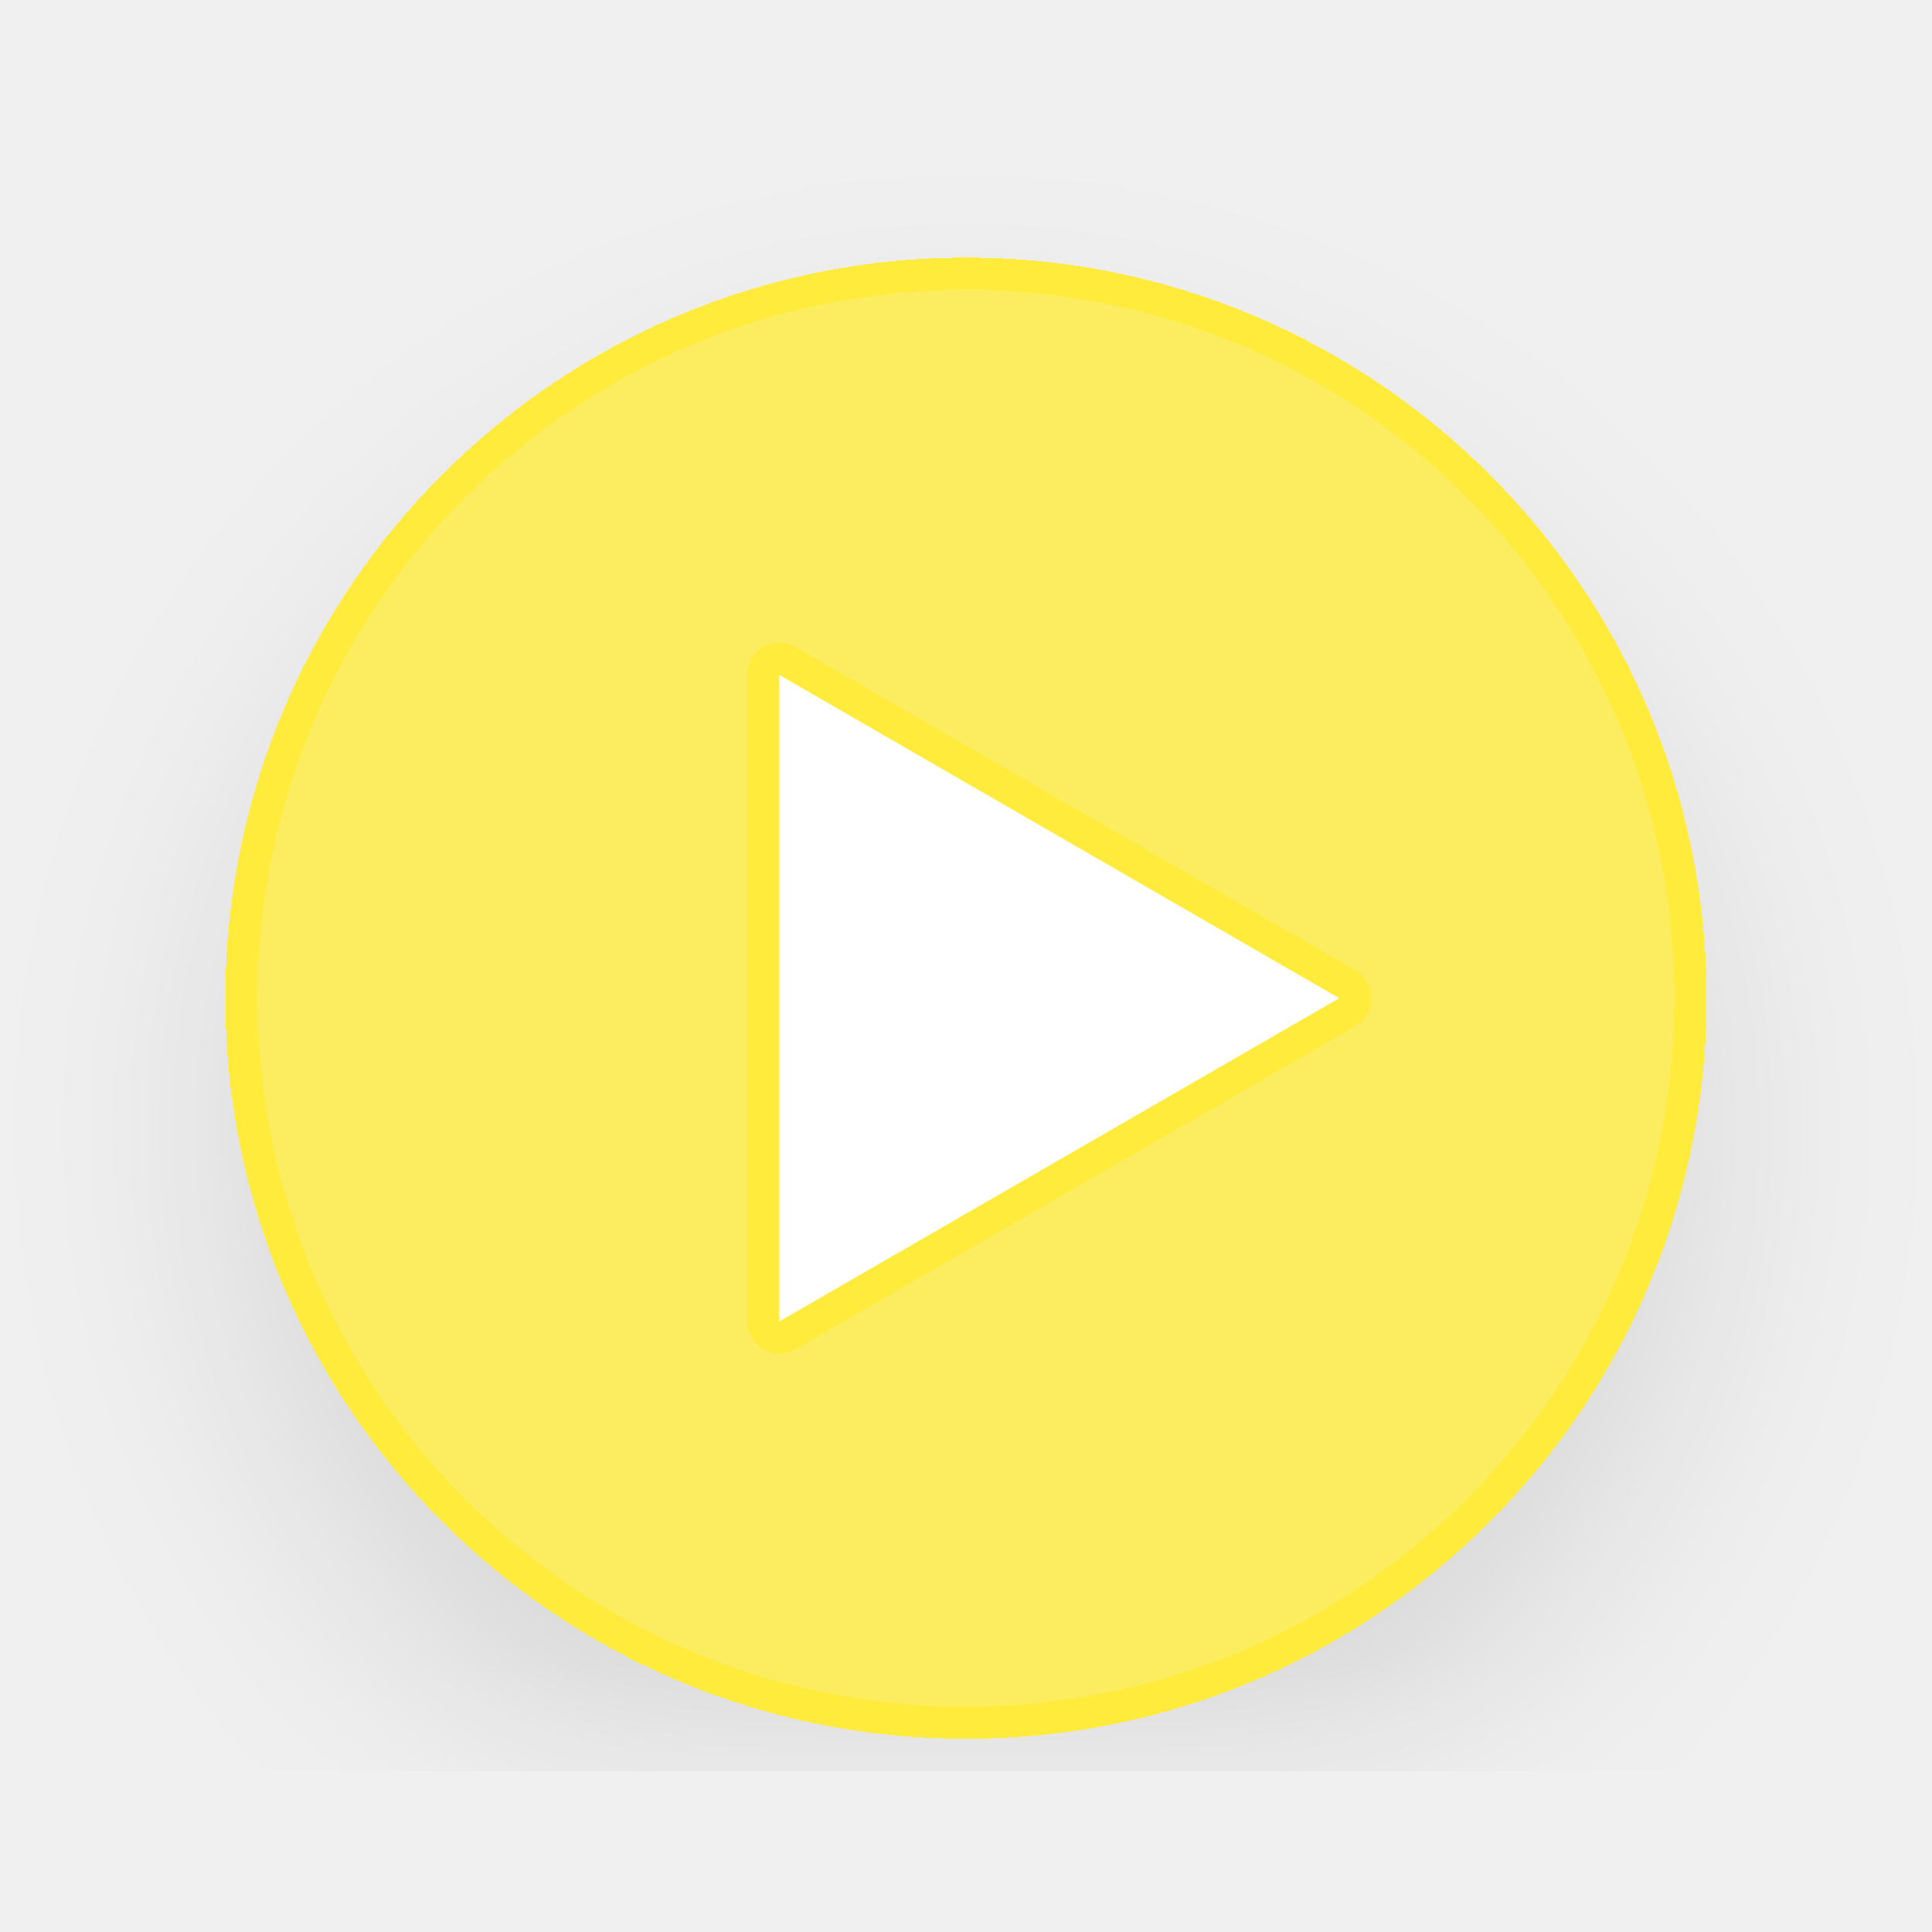
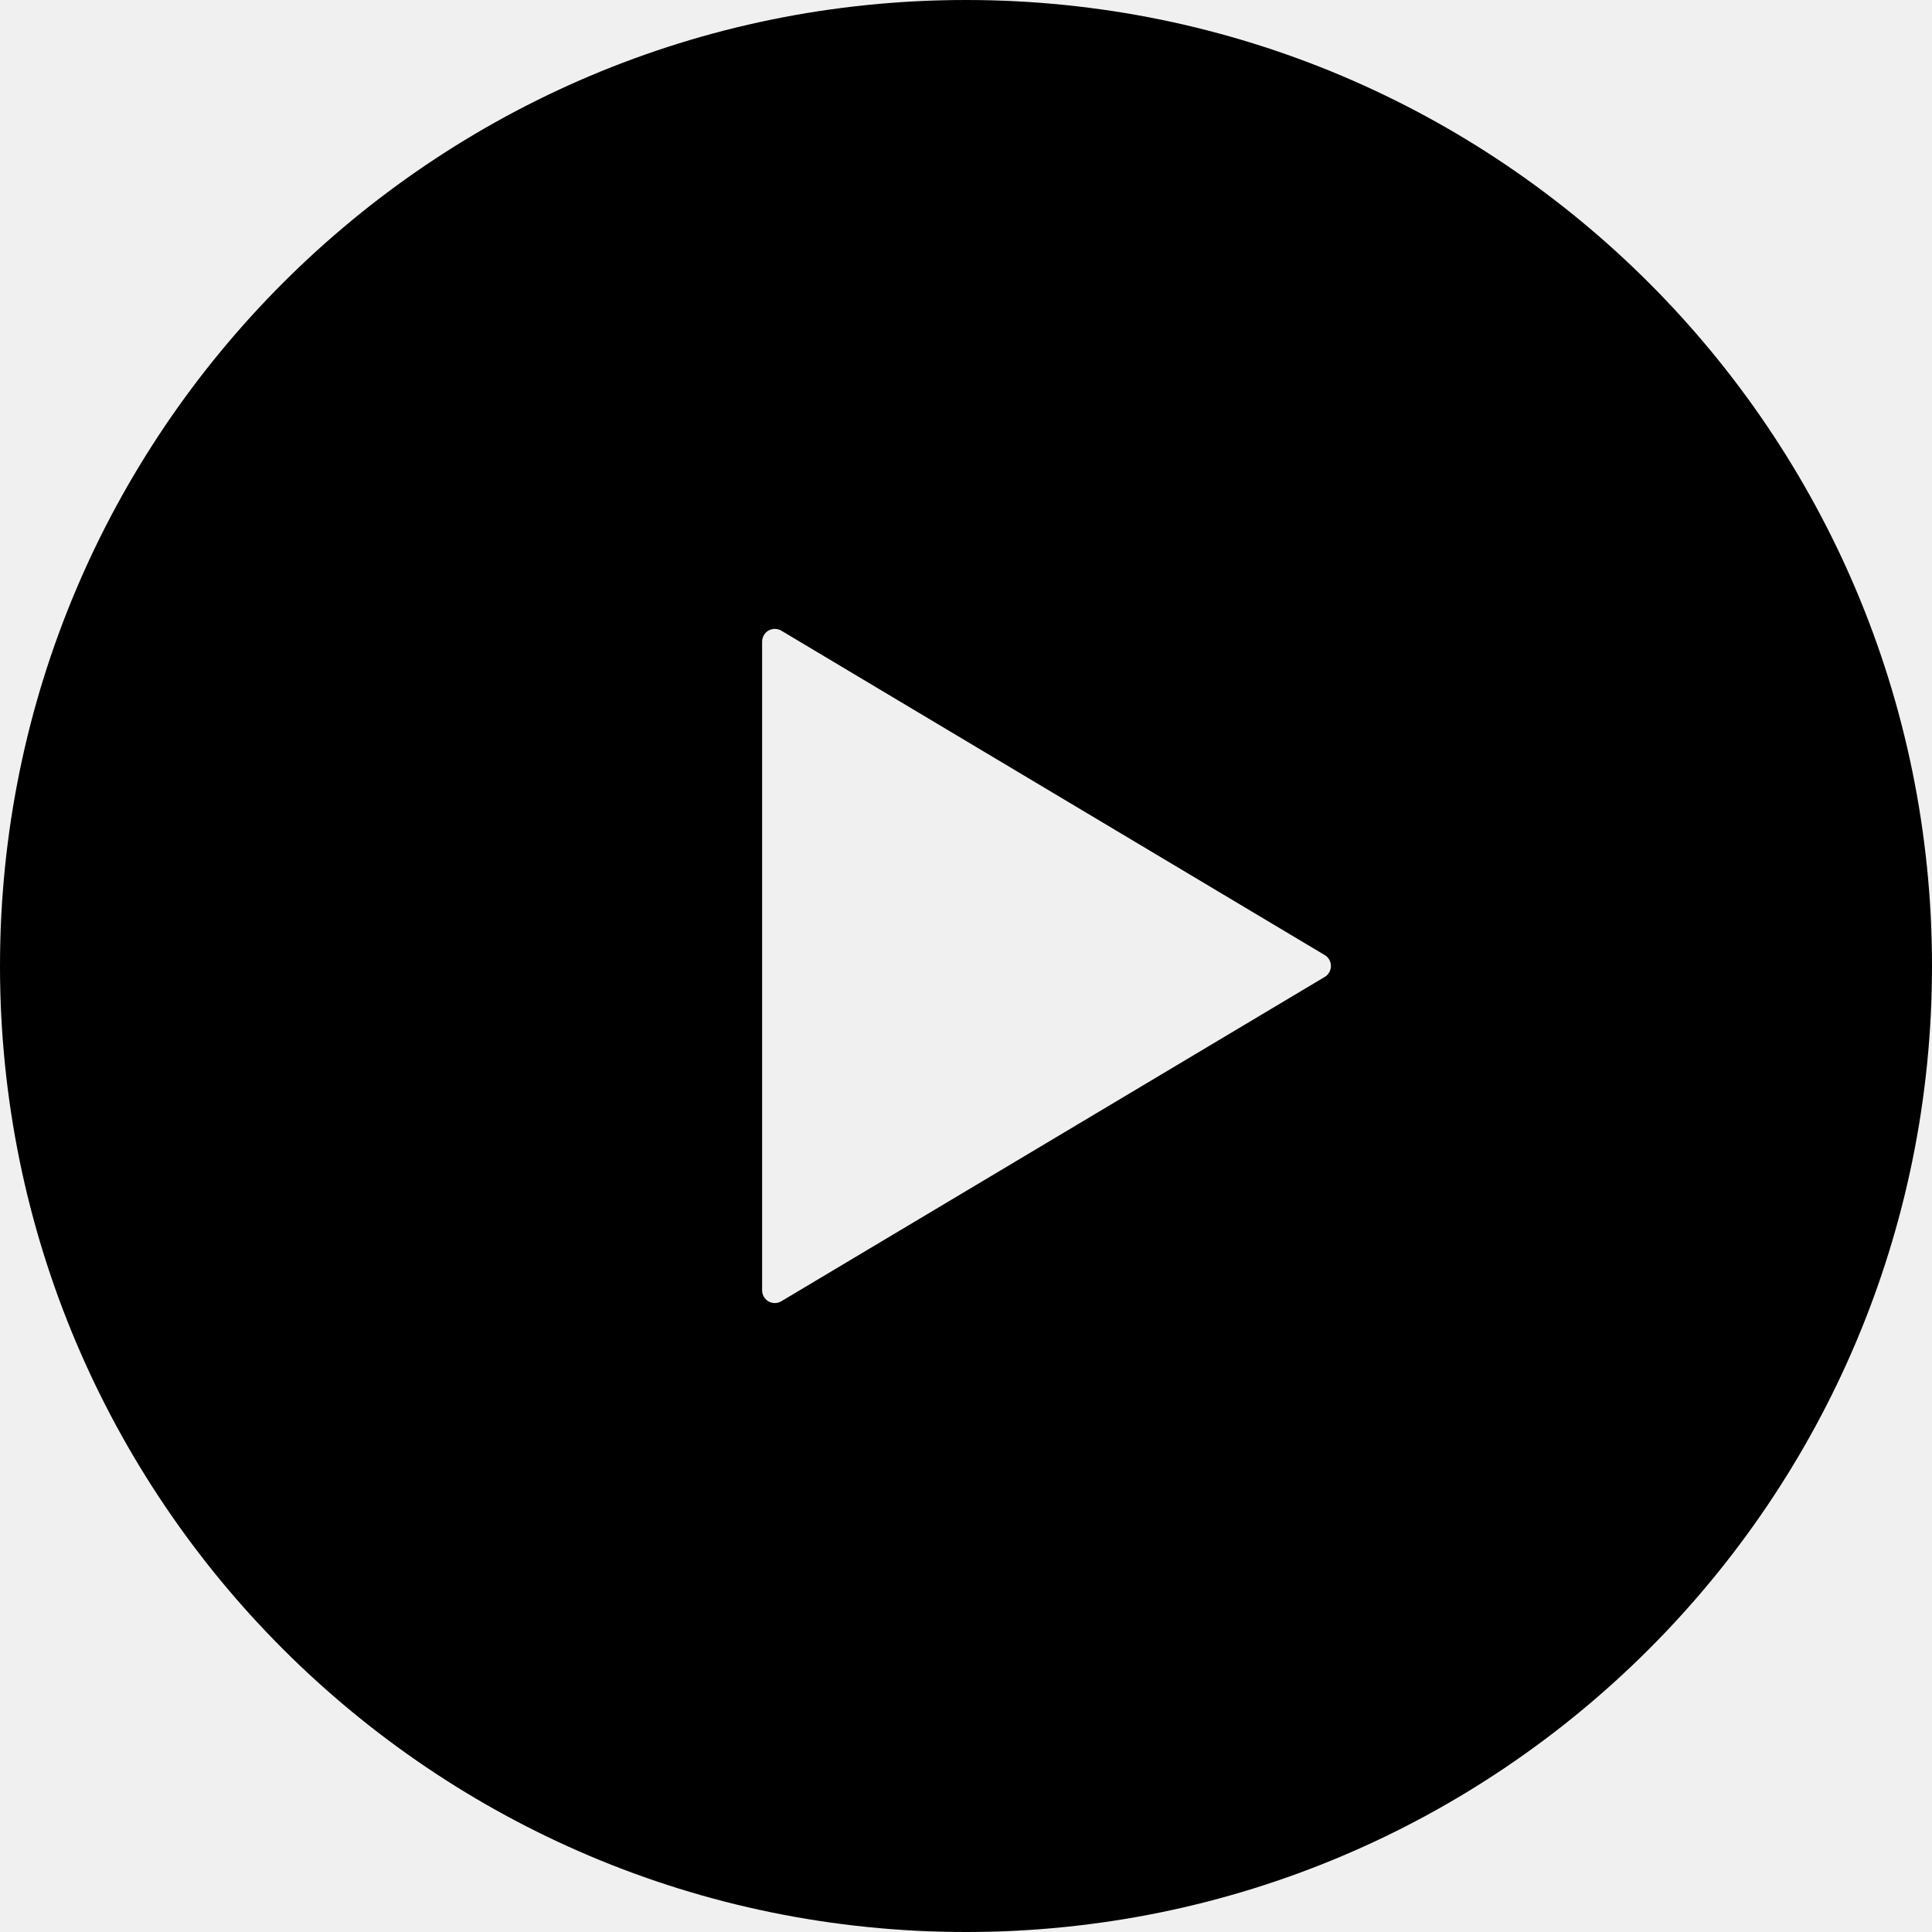
- <svg xmlns="http://www.w3.org/2000/svg" width="60" height="60" viewBox="0 0 60 50" fill="none">
-   <g filter="url(#filter0_d_1363_7811)">
-     <circle cx="30" cy="26" r="23" fill="#FFEB3C" fill-opacity="0.8" shape-rendering="crispEdges" />
-     <circle cx="30" cy="26" r="22.5" stroke="#FFEB3C" shape-rendering="crispEdges" />
+ <svg xmlns="http://www.w3.org/2000/svg" height="40px" width="40px" version="1.1" id="_x32_" viewBox="0 0 512 512" xml:space="preserve">
+   <style type="text/css">
+ 	.st0{fill:current;}
+ </style>
+   <g>
+     <path class="st0" d="M256,0C114.625,0,0,114.625,0,256c0,141.374,114.625,256,256,256c141.374,0,256-114.626,256-256   C512,114.625,397.374,0,256,0z M351.062,258.898l-144,85.945c-1.031,0.626-2.344,0.657-3.406,0.031   c-1.031-0.594-1.687-1.702-1.687-2.937v-85.946v-85.946c0-1.218,0.656-2.343,1.687-2.938c1.062-0.609,2.375-0.578,3.406,0.031   l144,85.962c1.031,0.586,1.641,1.718,1.641,2.89C352.703,257.187,352.094,258.297,351.062,258.898z" />
  </g>
-   <path d="M41.841 25.567C42.174 25.759 42.174 26.241 41.841 26.433L24.454 36.471C24.121 36.663 23.704 36.423 23.704 36.038L23.704 15.962C23.704 15.577 24.121 15.336 24.454 15.529L41.841 25.567Z" fill="white" stroke="#FFEB3C" />
-   <defs>
-     <filter id="filter0_d_1363_7811" x="0" y="0" width="60" height="50" filterUnits="userSpaceOnUse" color-interpolation-filters="sRGB">
-       <feFlood flood-opacity="0" result="BackgroundImageFix" />
-       <feColorMatrix in="SourceAlpha" type="matrix" values="0 0 0 0 0 0 0 0 0 0 0 0 0 0 0 0 0 0 127 0" result="hardAlpha" />
-       <feOffset dy="4" />
-       <feGaussianBlur stdDeviation="3.5" />
-       <feComposite in2="hardAlpha" operator="out" />
-       <feColorMatrix type="matrix" values="0 0 0 0 0 0 0 0 0 0 0 0 0 0 0 0 0 0 0.1 0" />
-       <feBlend mode="normal" in2="BackgroundImageFix" result="effect1_dropShadow_1363_7811" />
-       <feBlend mode="normal" in="SourceGraphic" in2="effect1_dropShadow_1363_7811" result="shape" />
-     </filter>
-   </defs>
</svg>
